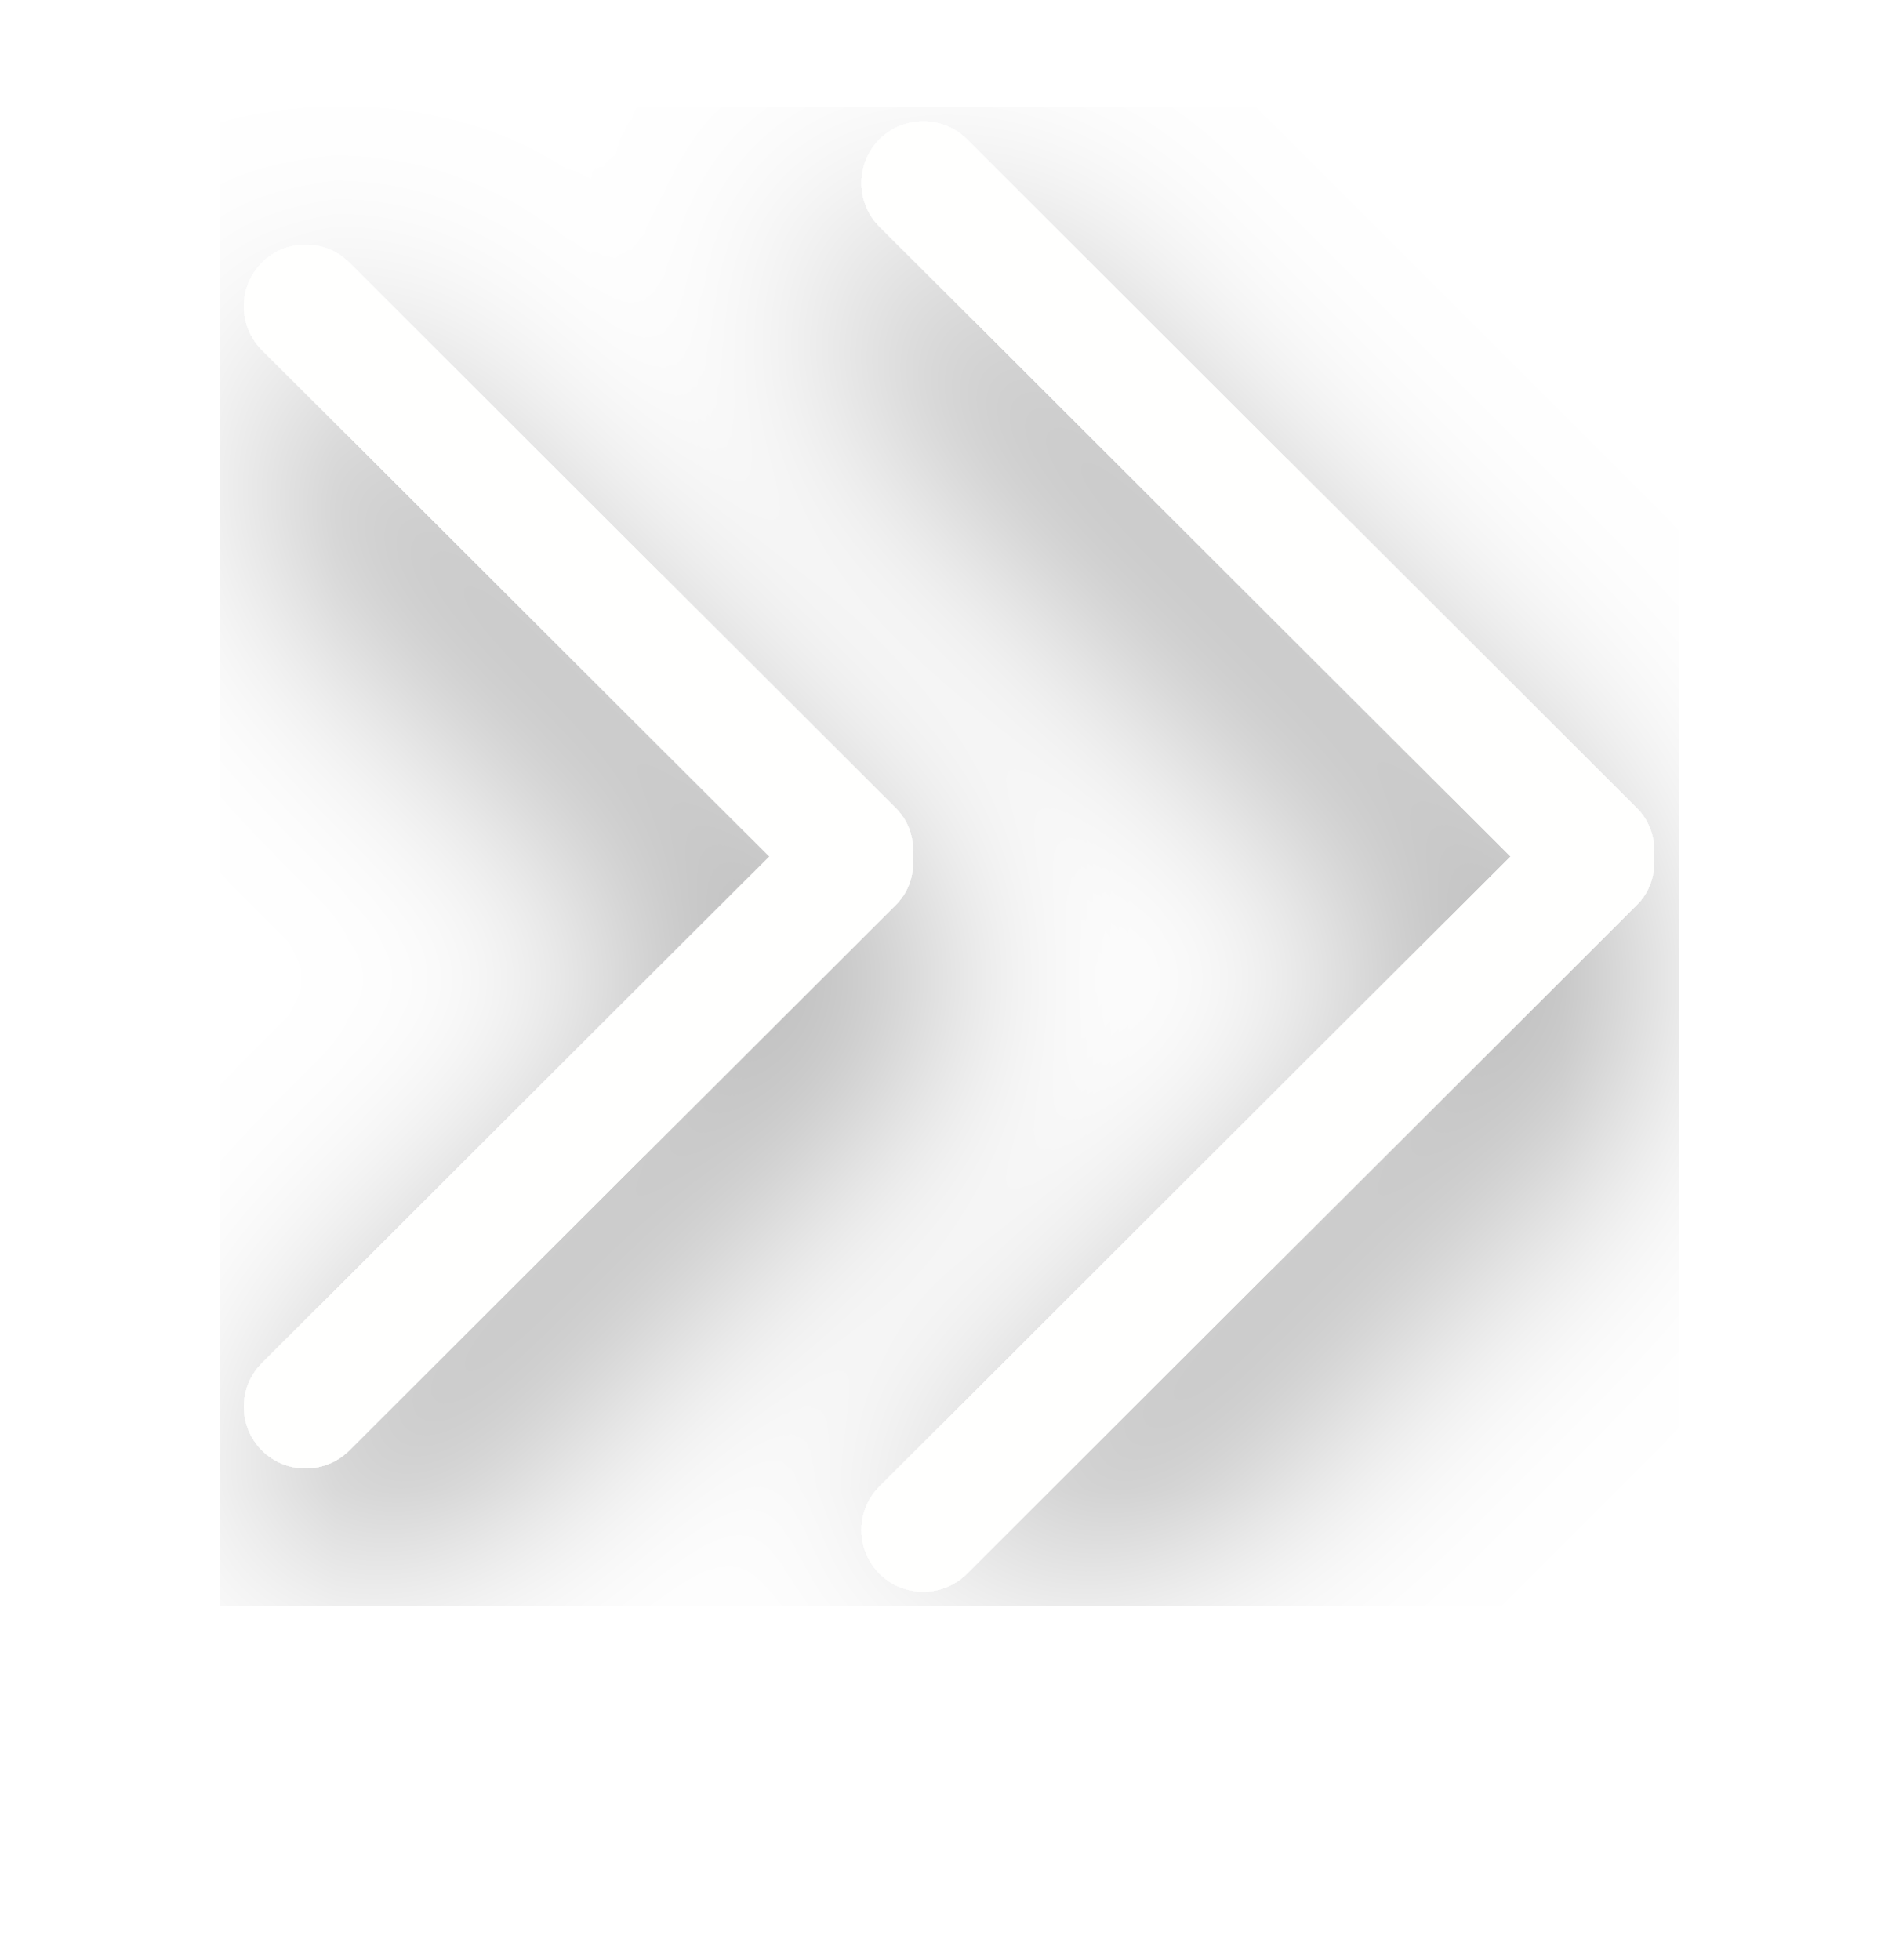
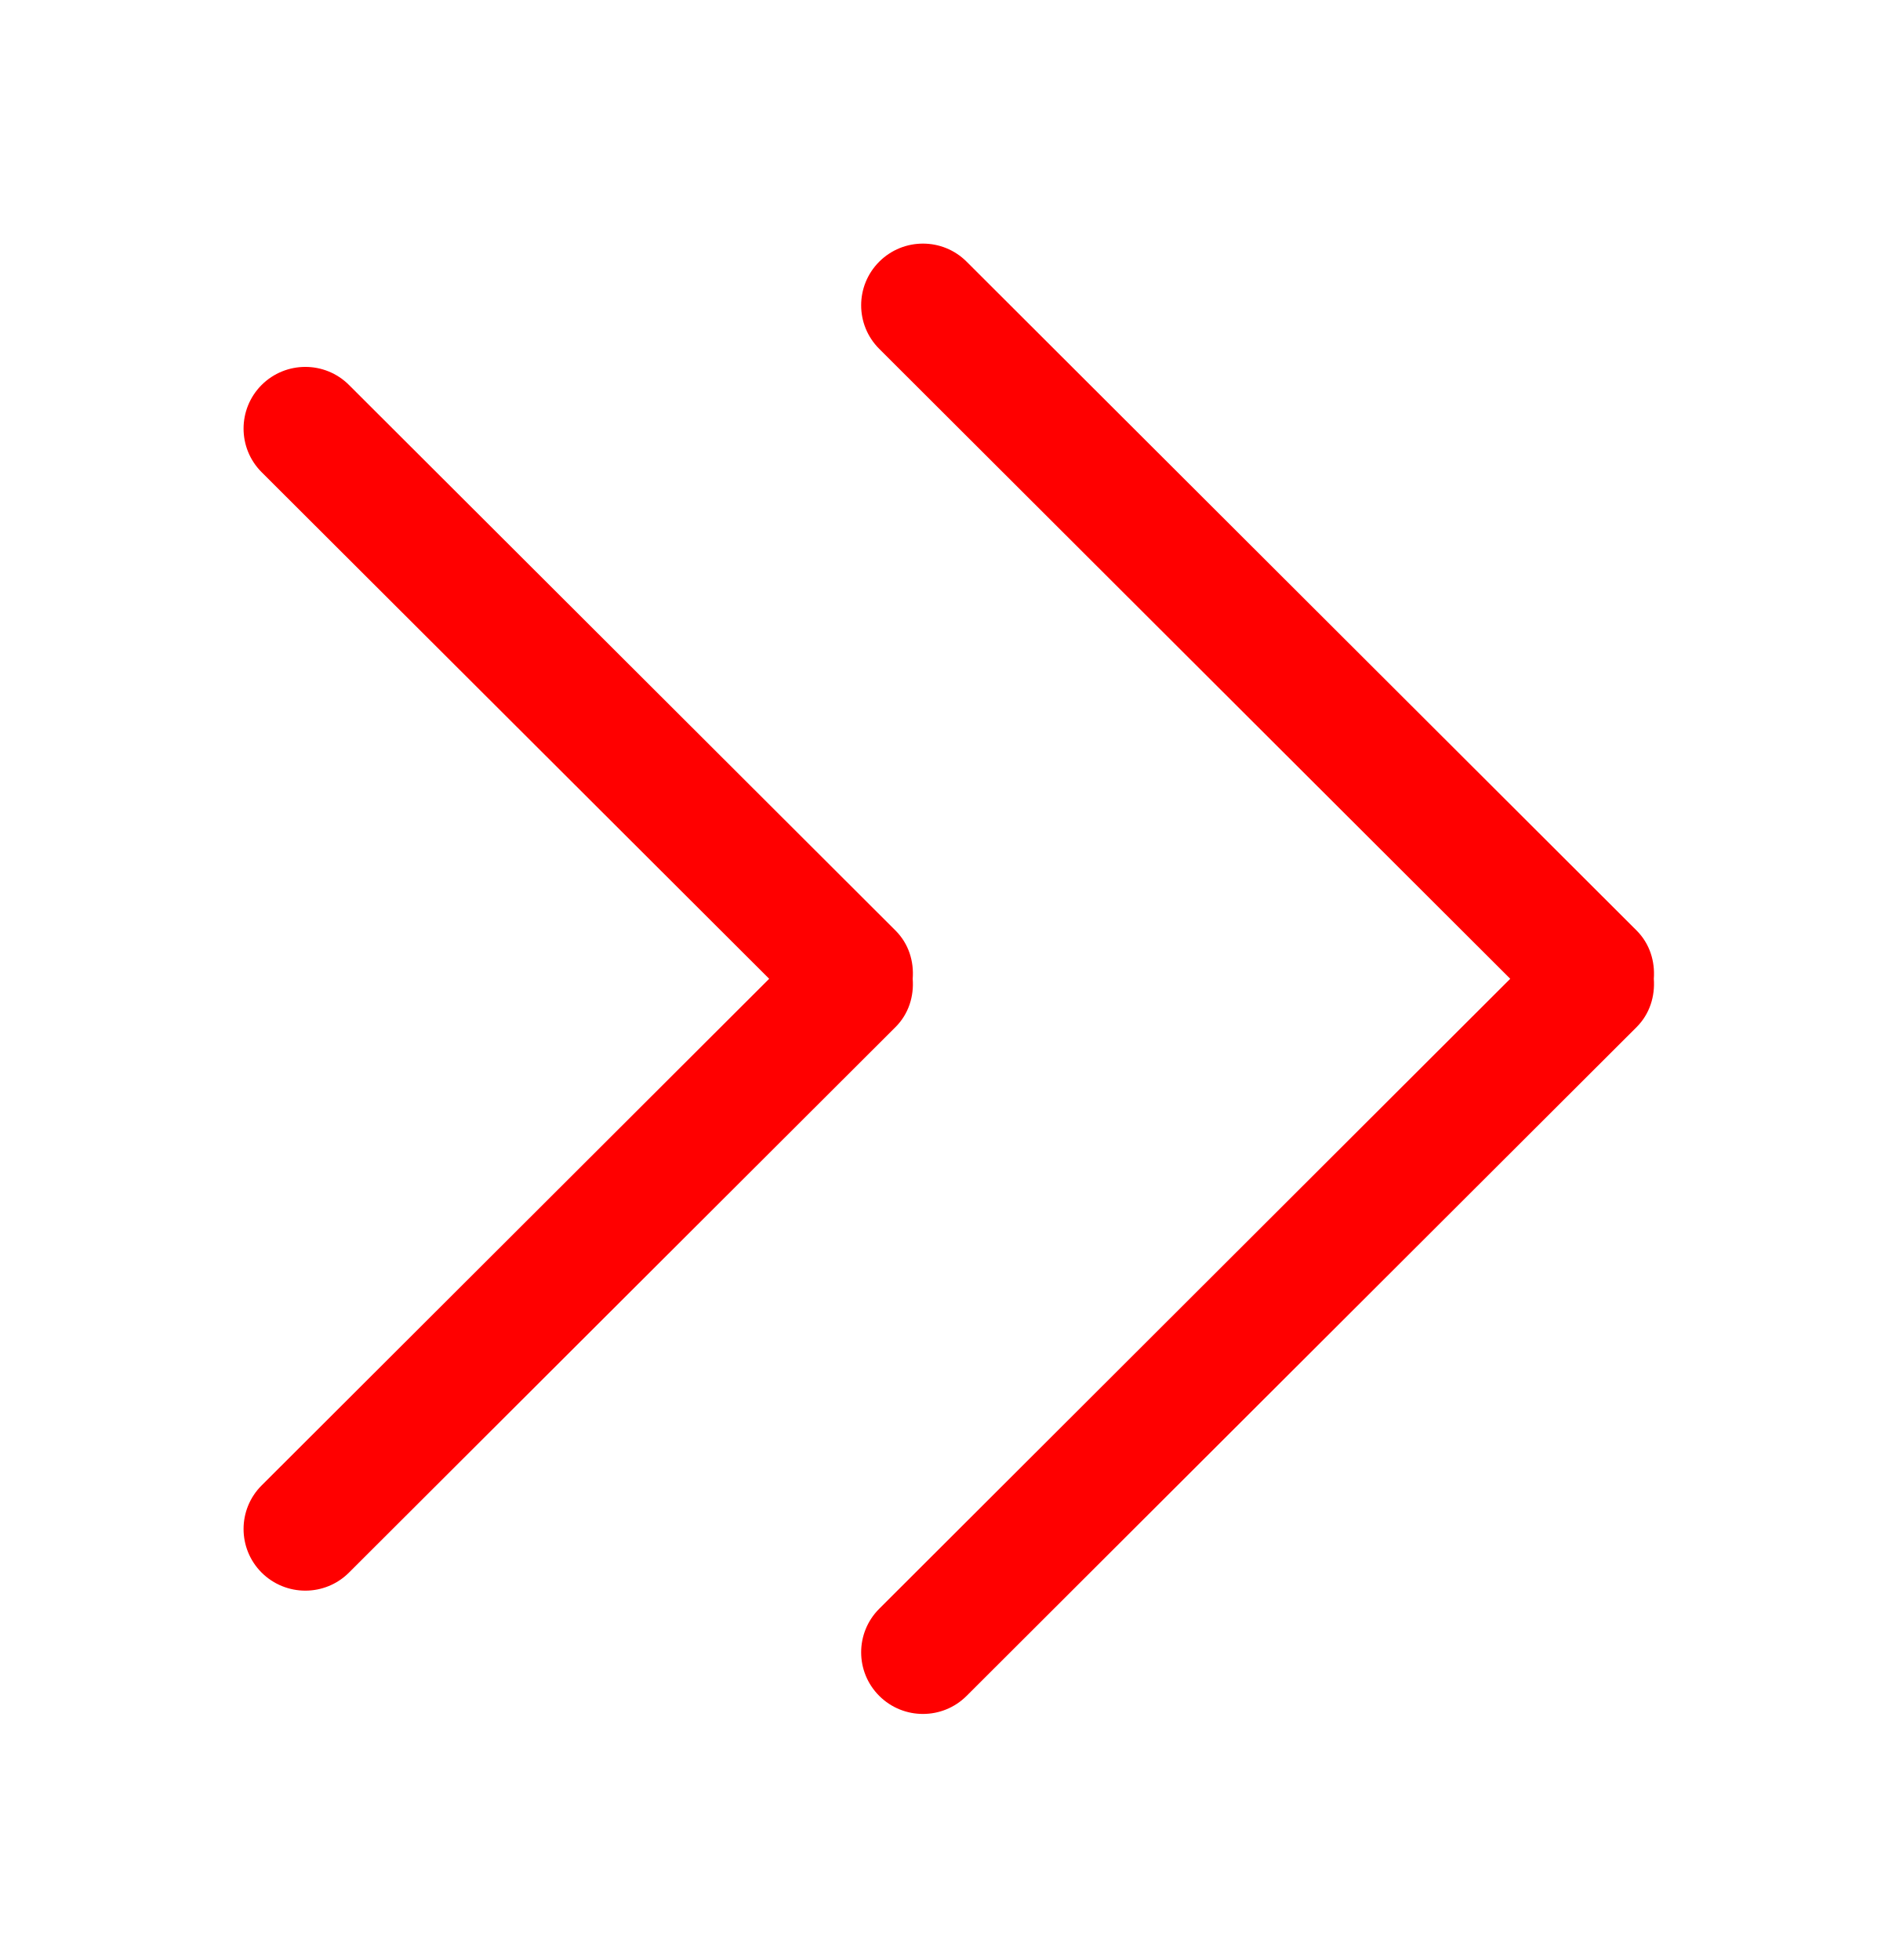
- <svg xmlns="http://www.w3.org/2000/svg" width="31px" height="32px" viewBox="0 0 31 32" version="1.1">
-   <defs>
-     <filter x="-1.7%" y="-0.9%" width="103.4%" height="101.8%" filterUnits="objectBoundingBox" id="filter-1">
-       <feOffset dx="0" dy="2" in="SourceAlpha" result="shadowOffsetOuter1" />
-       <feGaussianBlur stdDeviation="2" in="shadowOffsetOuter1" result="shadowBlurOuter1" />
-       <feColorMatrix values="0 0 0 0 0   0 0 0 0 0   0 0 0 0 0  0 0 0 0.5 0" type="matrix" in="shadowBlurOuter1" result="shadowMatrixOuter1" />
-       <feMerge>
-         <feMergeNode in="shadowMatrixOuter1" />
-         <feMergeNode in="SourceGraphic" />
-       </feMerge>
-     </filter>
-   </defs>
-   <g id="Page-1" stroke="none" stroke-width="1" fill="none" fill-rule="evenodd">
-     <g id="Icon-Set" filter="url(#filter-1)" transform="translate(-308, -621)" fill="#FFFFFE">
-       <path d="M322.905,634.984 C322.927,634.701 322.841,634.413 322.625,634.197 L313.702,625.289 C313.309,624.896 312.671,624.896 312.276,625.289 C311.883,625.683 311.883,626.32 312.276,626.713 L320.562,634.984 L312.276,643.256 C311.883,643.648 311.883,644.286 312.276,644.679 C312.671,645.072 313.309,645.072 313.702,644.679 L322.625,635.772 C322.841,635.556 322.927,635.268 322.905,634.984 L322.905,634.984 Z M334.724,634.197 L323.785,623.276 C323.392,622.883 322.753,622.883 322.359,623.276 C321.965,623.67 321.965,624.307 322.359,624.7 L332.66,634.984 L322.359,645.269 C321.965,645.662 321.965,646.299 322.359,646.692 C322.753,647.085 323.392,647.085 323.785,646.692 L334.724,635.772 C334.939,635.556 335.025,635.268 335.004,634.984 C335.025,634.701 334.939,634.413 334.724,634.197 L334.724,634.197 Z" id="Fill-118" />
+ <svg xmlns="http://www.w3.org/2000/svg" width="31" height="32" version="1.1" viewBox="0 -2 31 32">
+   <g fill="none" fill-rule="evenodd">
+     <g transform="translate(-308,-621)" fill="#f00">
+       <path d="m322.9 634.98c0.022-0.283-0.064-0.571-0.28-0.787l-8.923-8.908c-0.393-0.393-1.031-0.393-1.426 0-0.393 0.394-0.393 1.031 0 1.424l8.286 8.271-8.286 8.272c-0.393 0.392-0.393 1.03 0 1.423 0.395 0.393 1.033 0.393 1.426 0l8.923-8.907c0.216-0.216 0.302-0.504 0.28-0.788zm11.819-0.787-10.939-10.921c-0.393-0.393-1.032-0.393-1.426 0-0.394 0.394-0.394 1.031 0 1.424l10.301 10.284-10.301 10.285c-0.394 0.393-0.394 1.03 0 1.423s1.033 0.393 1.426 0l10.939-10.92c0.215-0.216 0.301-0.504 0.28-0.788 0.021-0.283-0.065-0.571-0.28-0.787z" />
    </g>
  </g>
</svg>
